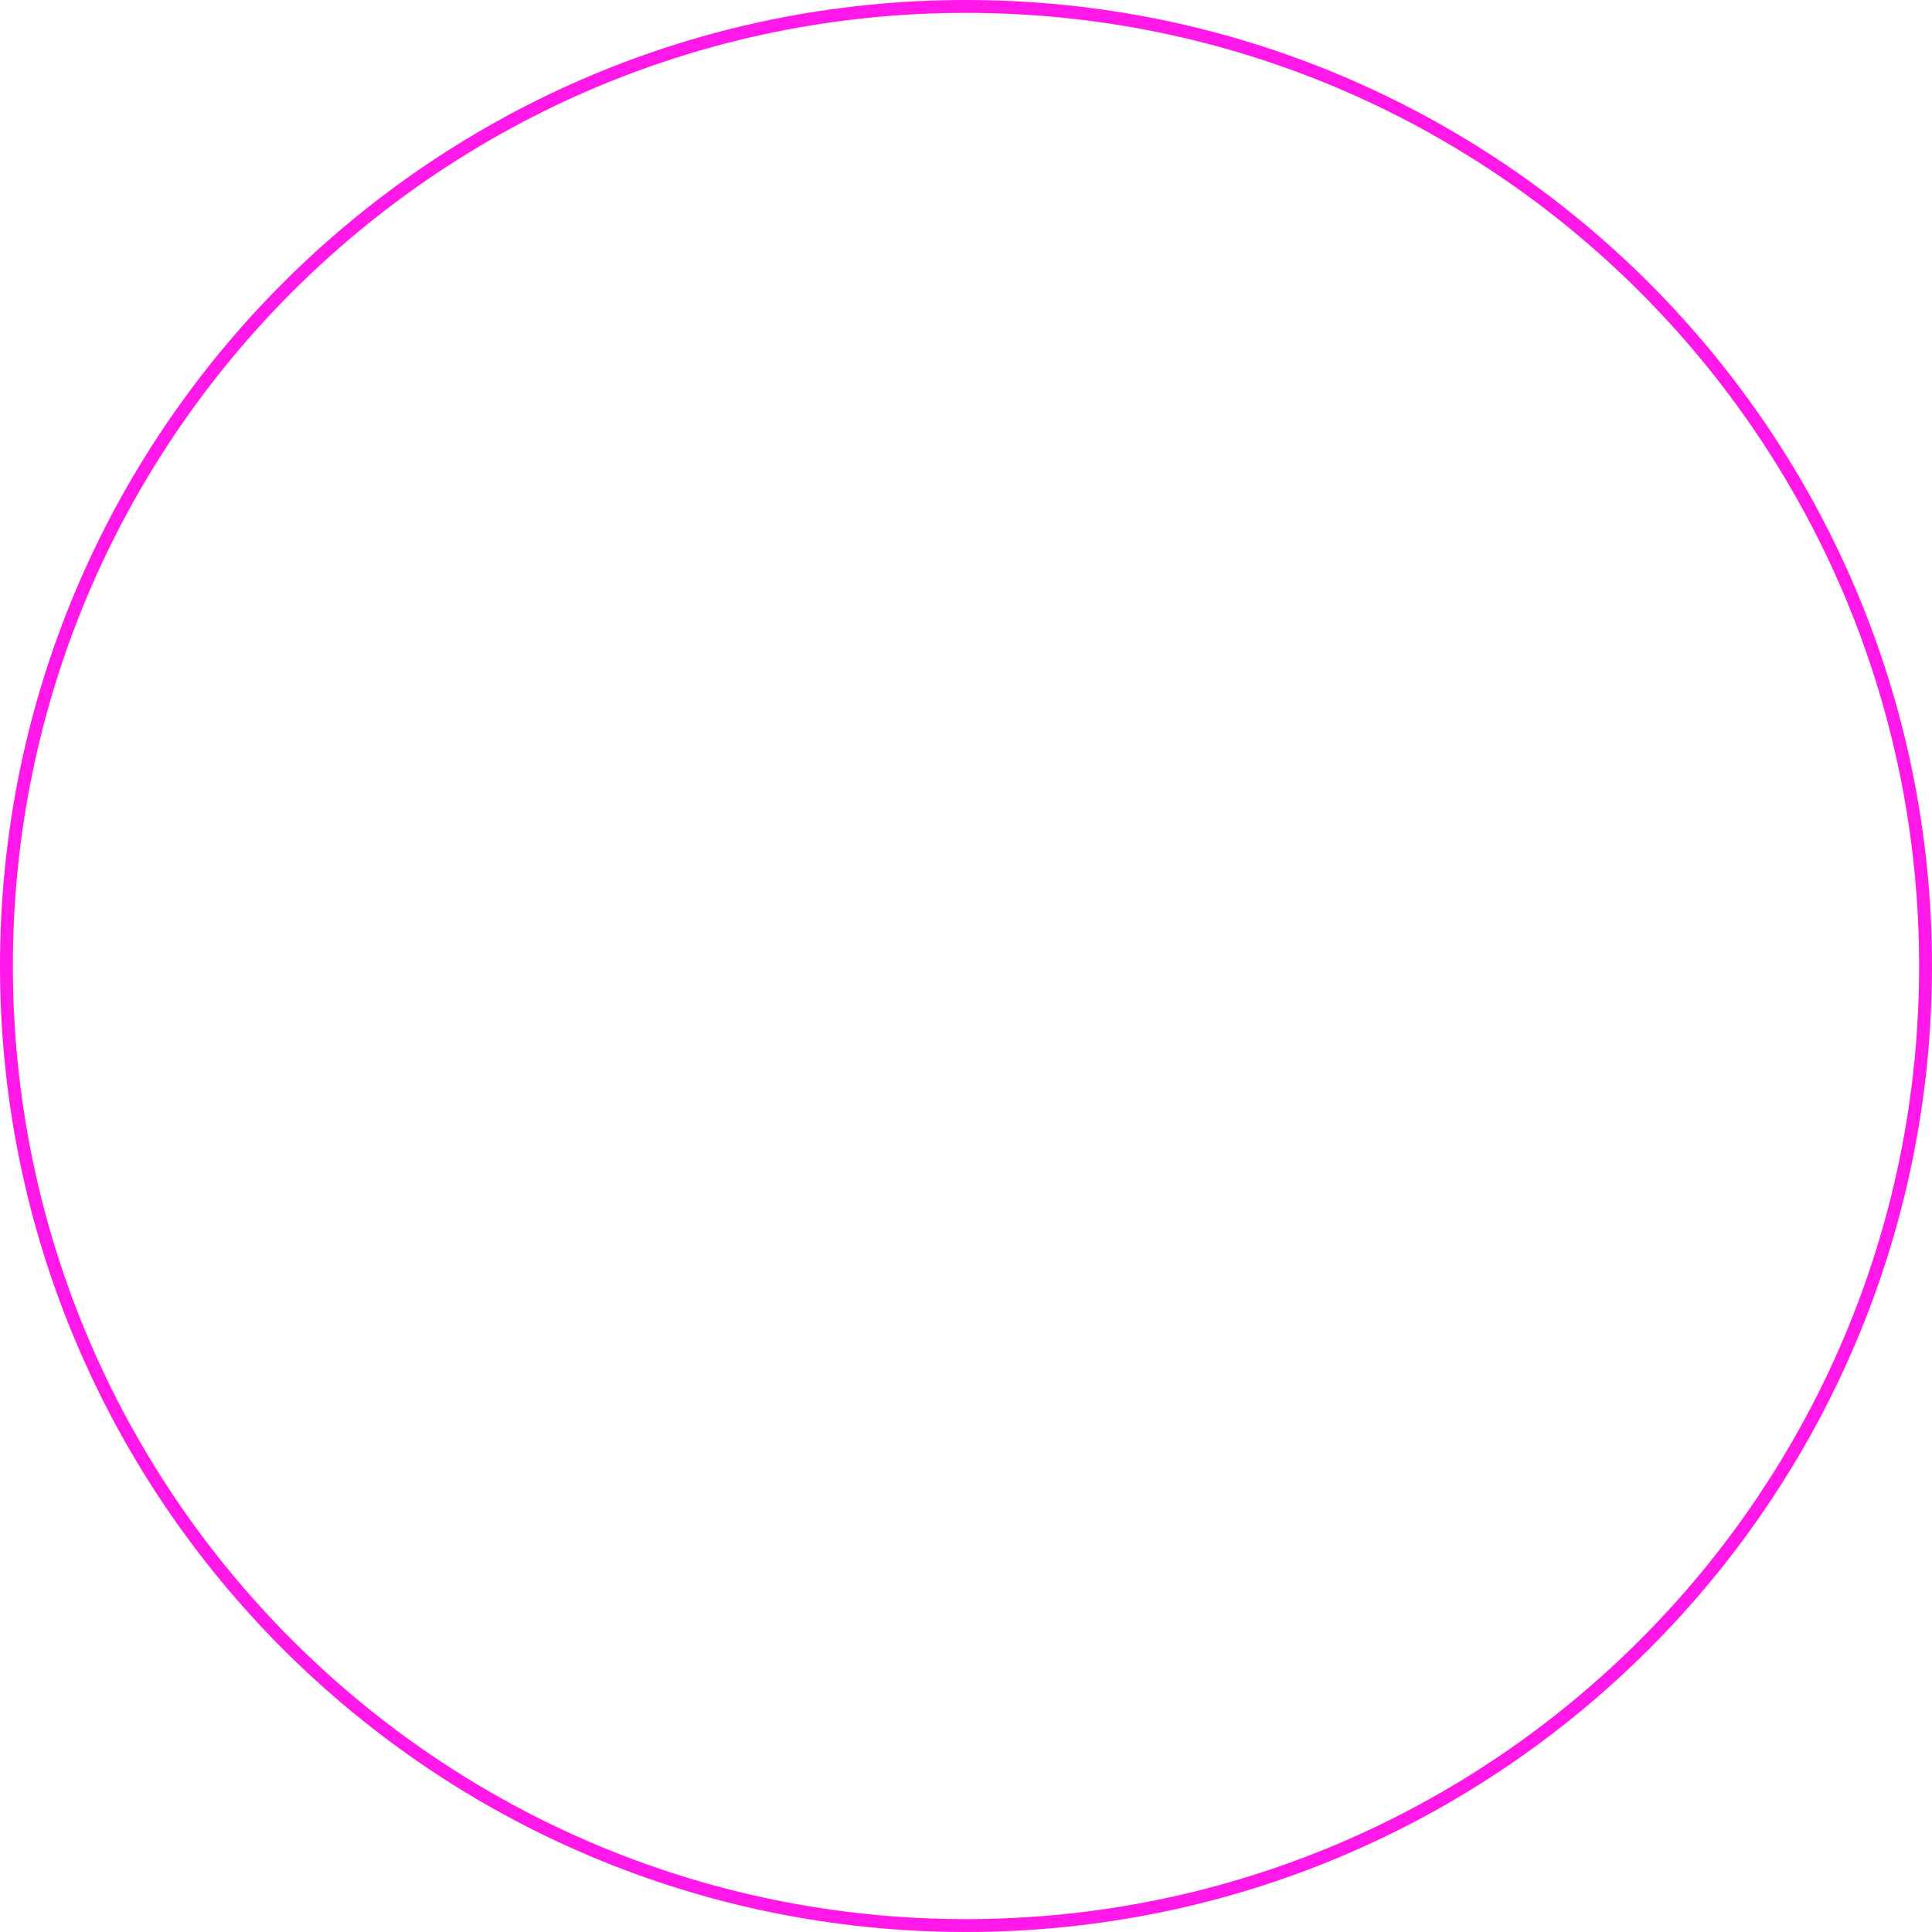
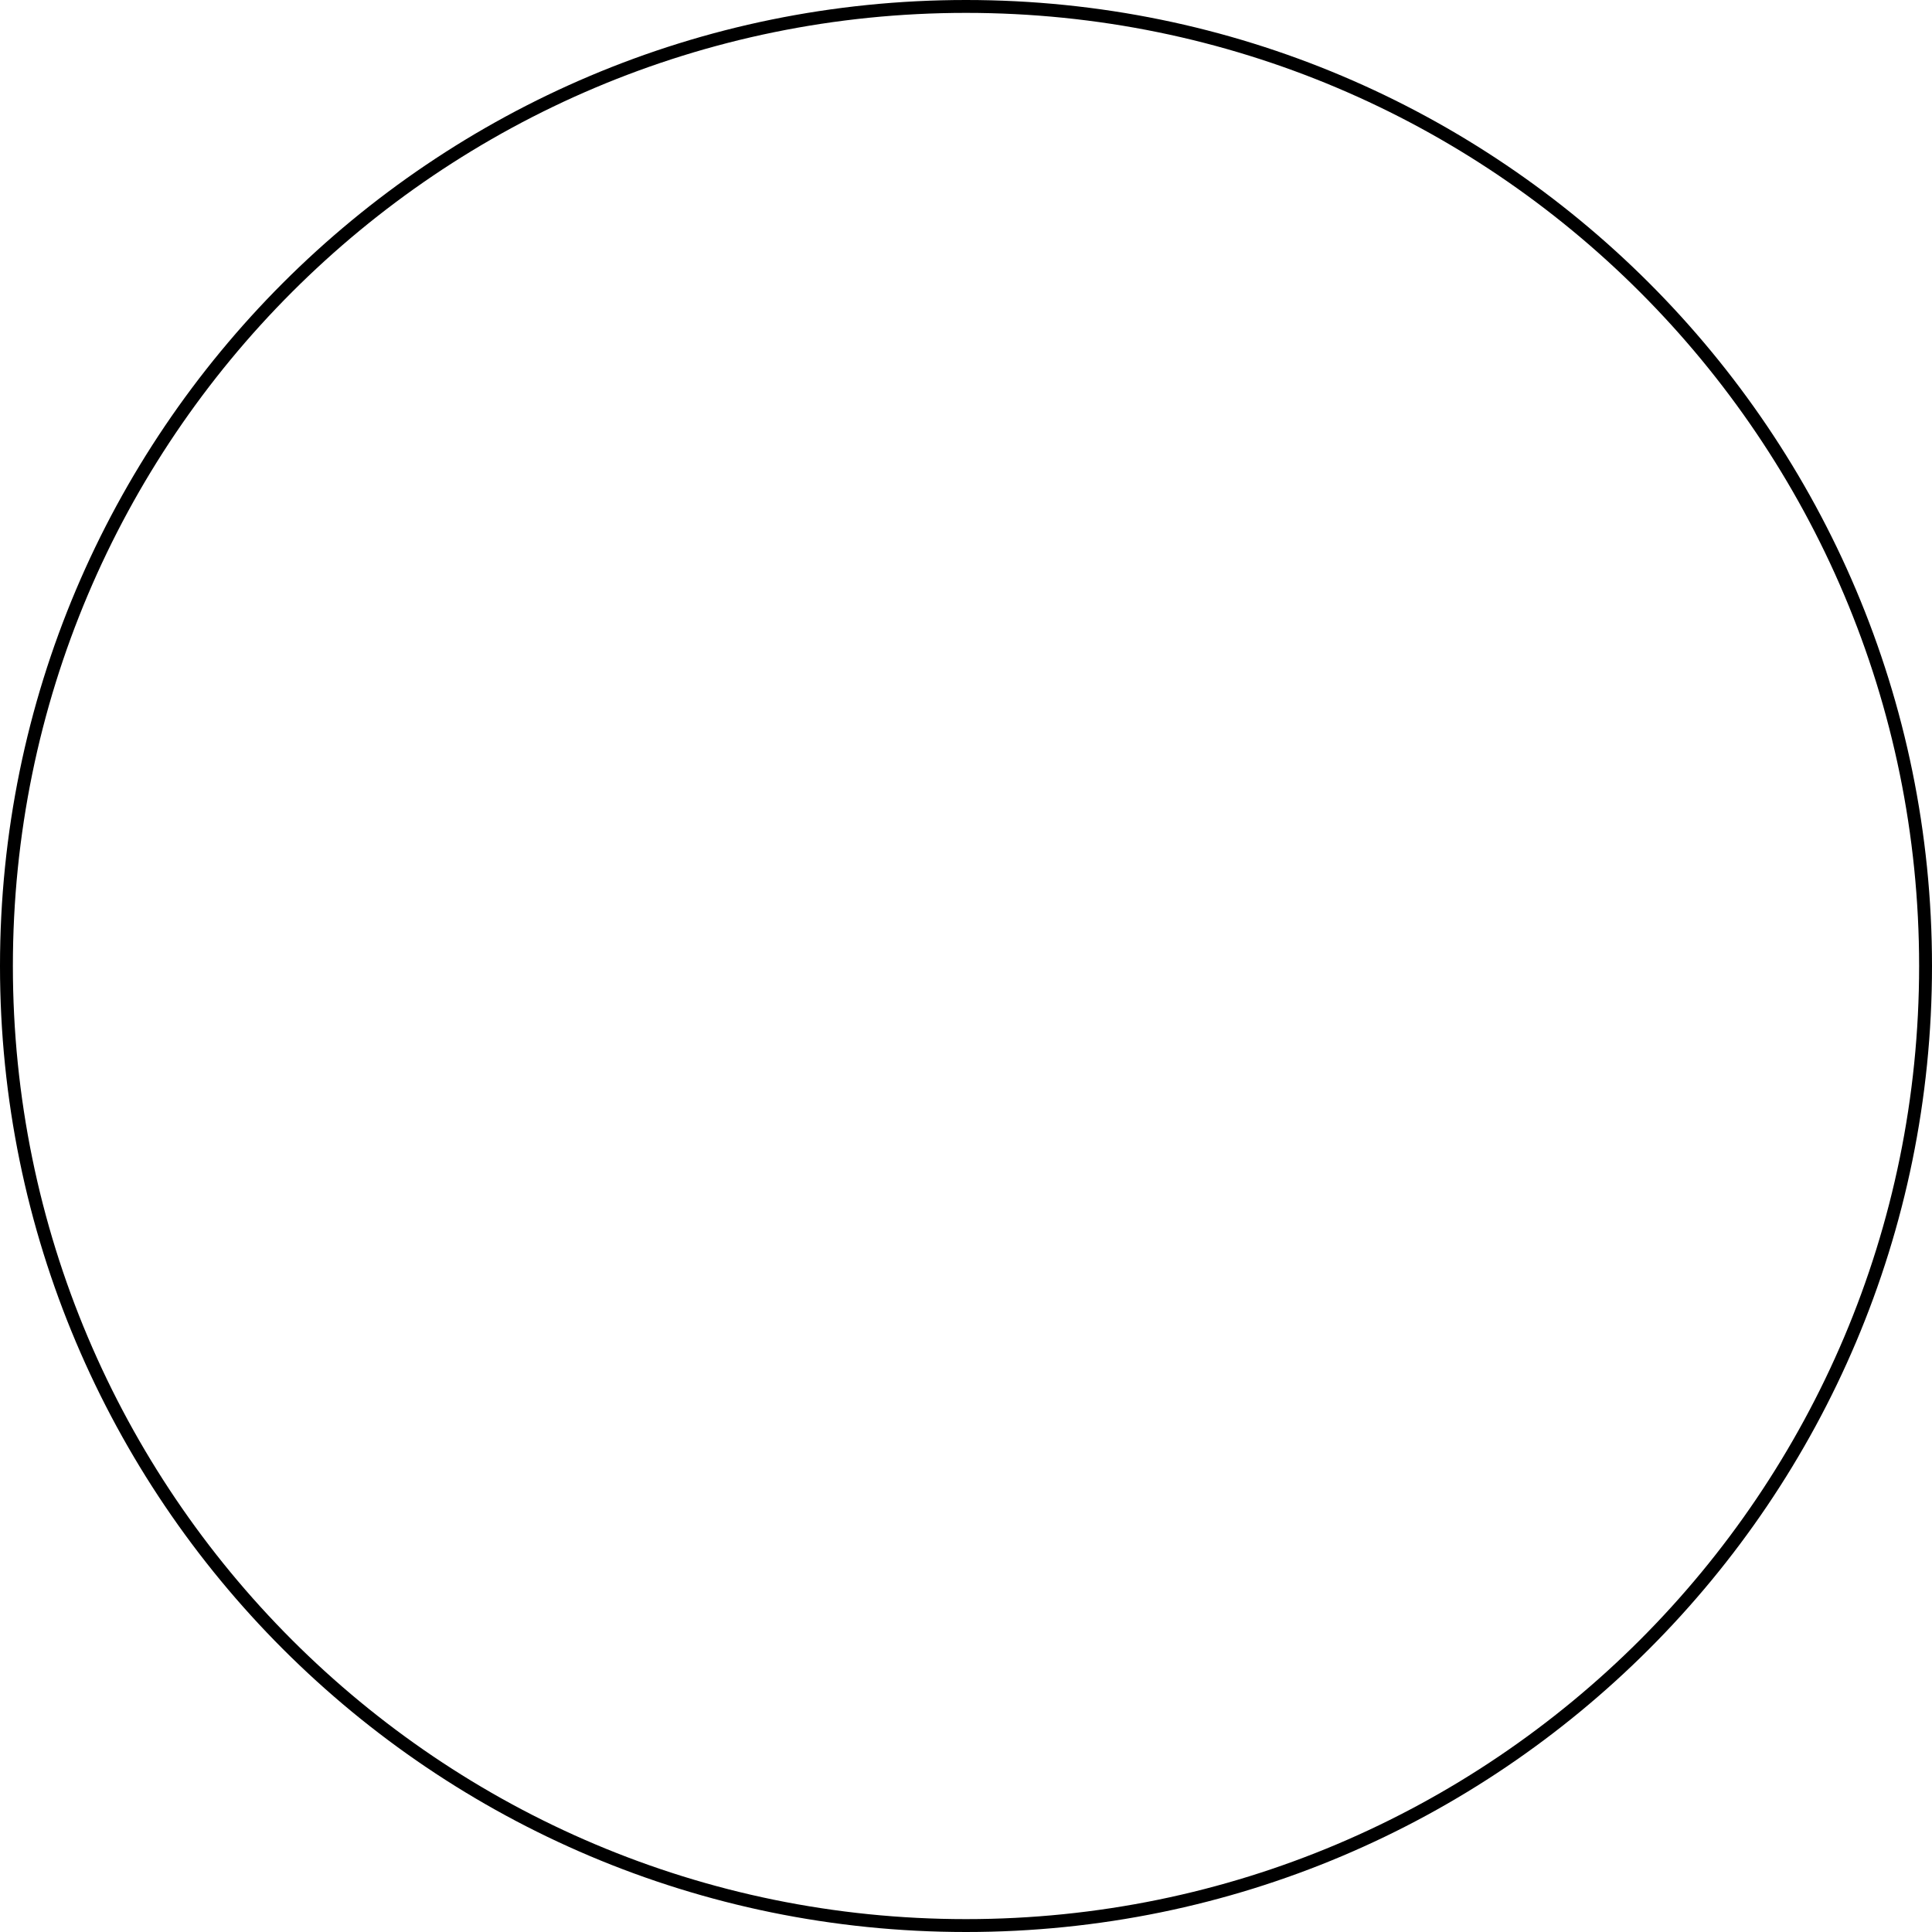
<svg xmlns="http://www.w3.org/2000/svg" viewBox="0 0 300 300" shape-rendering="geometricPrecision" text-rendering="geometricPrecision">
-   <path d="M0,150C0,67.157,67.157,0,150,0s150,67.157,150,150-67.157,150-150,150-150-67.157-150-150ZM150,298c81.738,0,148-66.262,148-148s-66.262-148-148-148-148,66.262-148,148s66.262,148,148,148Z" fill="#ff18e8" stroke-width="0" />
+   <path d="M0,150C0,67.157,67.157,0,150,0s150,67.157,150,150-67.157,150-150,150-150-67.157-150-150ZM150,298c81.738,0,148-66.262,148-148s-66.262-148-148-148-148,66.262-148,148s66.262,148,148,148Z" fill="rgb(0 0 0)" stroke-width="0" />
</svg>
